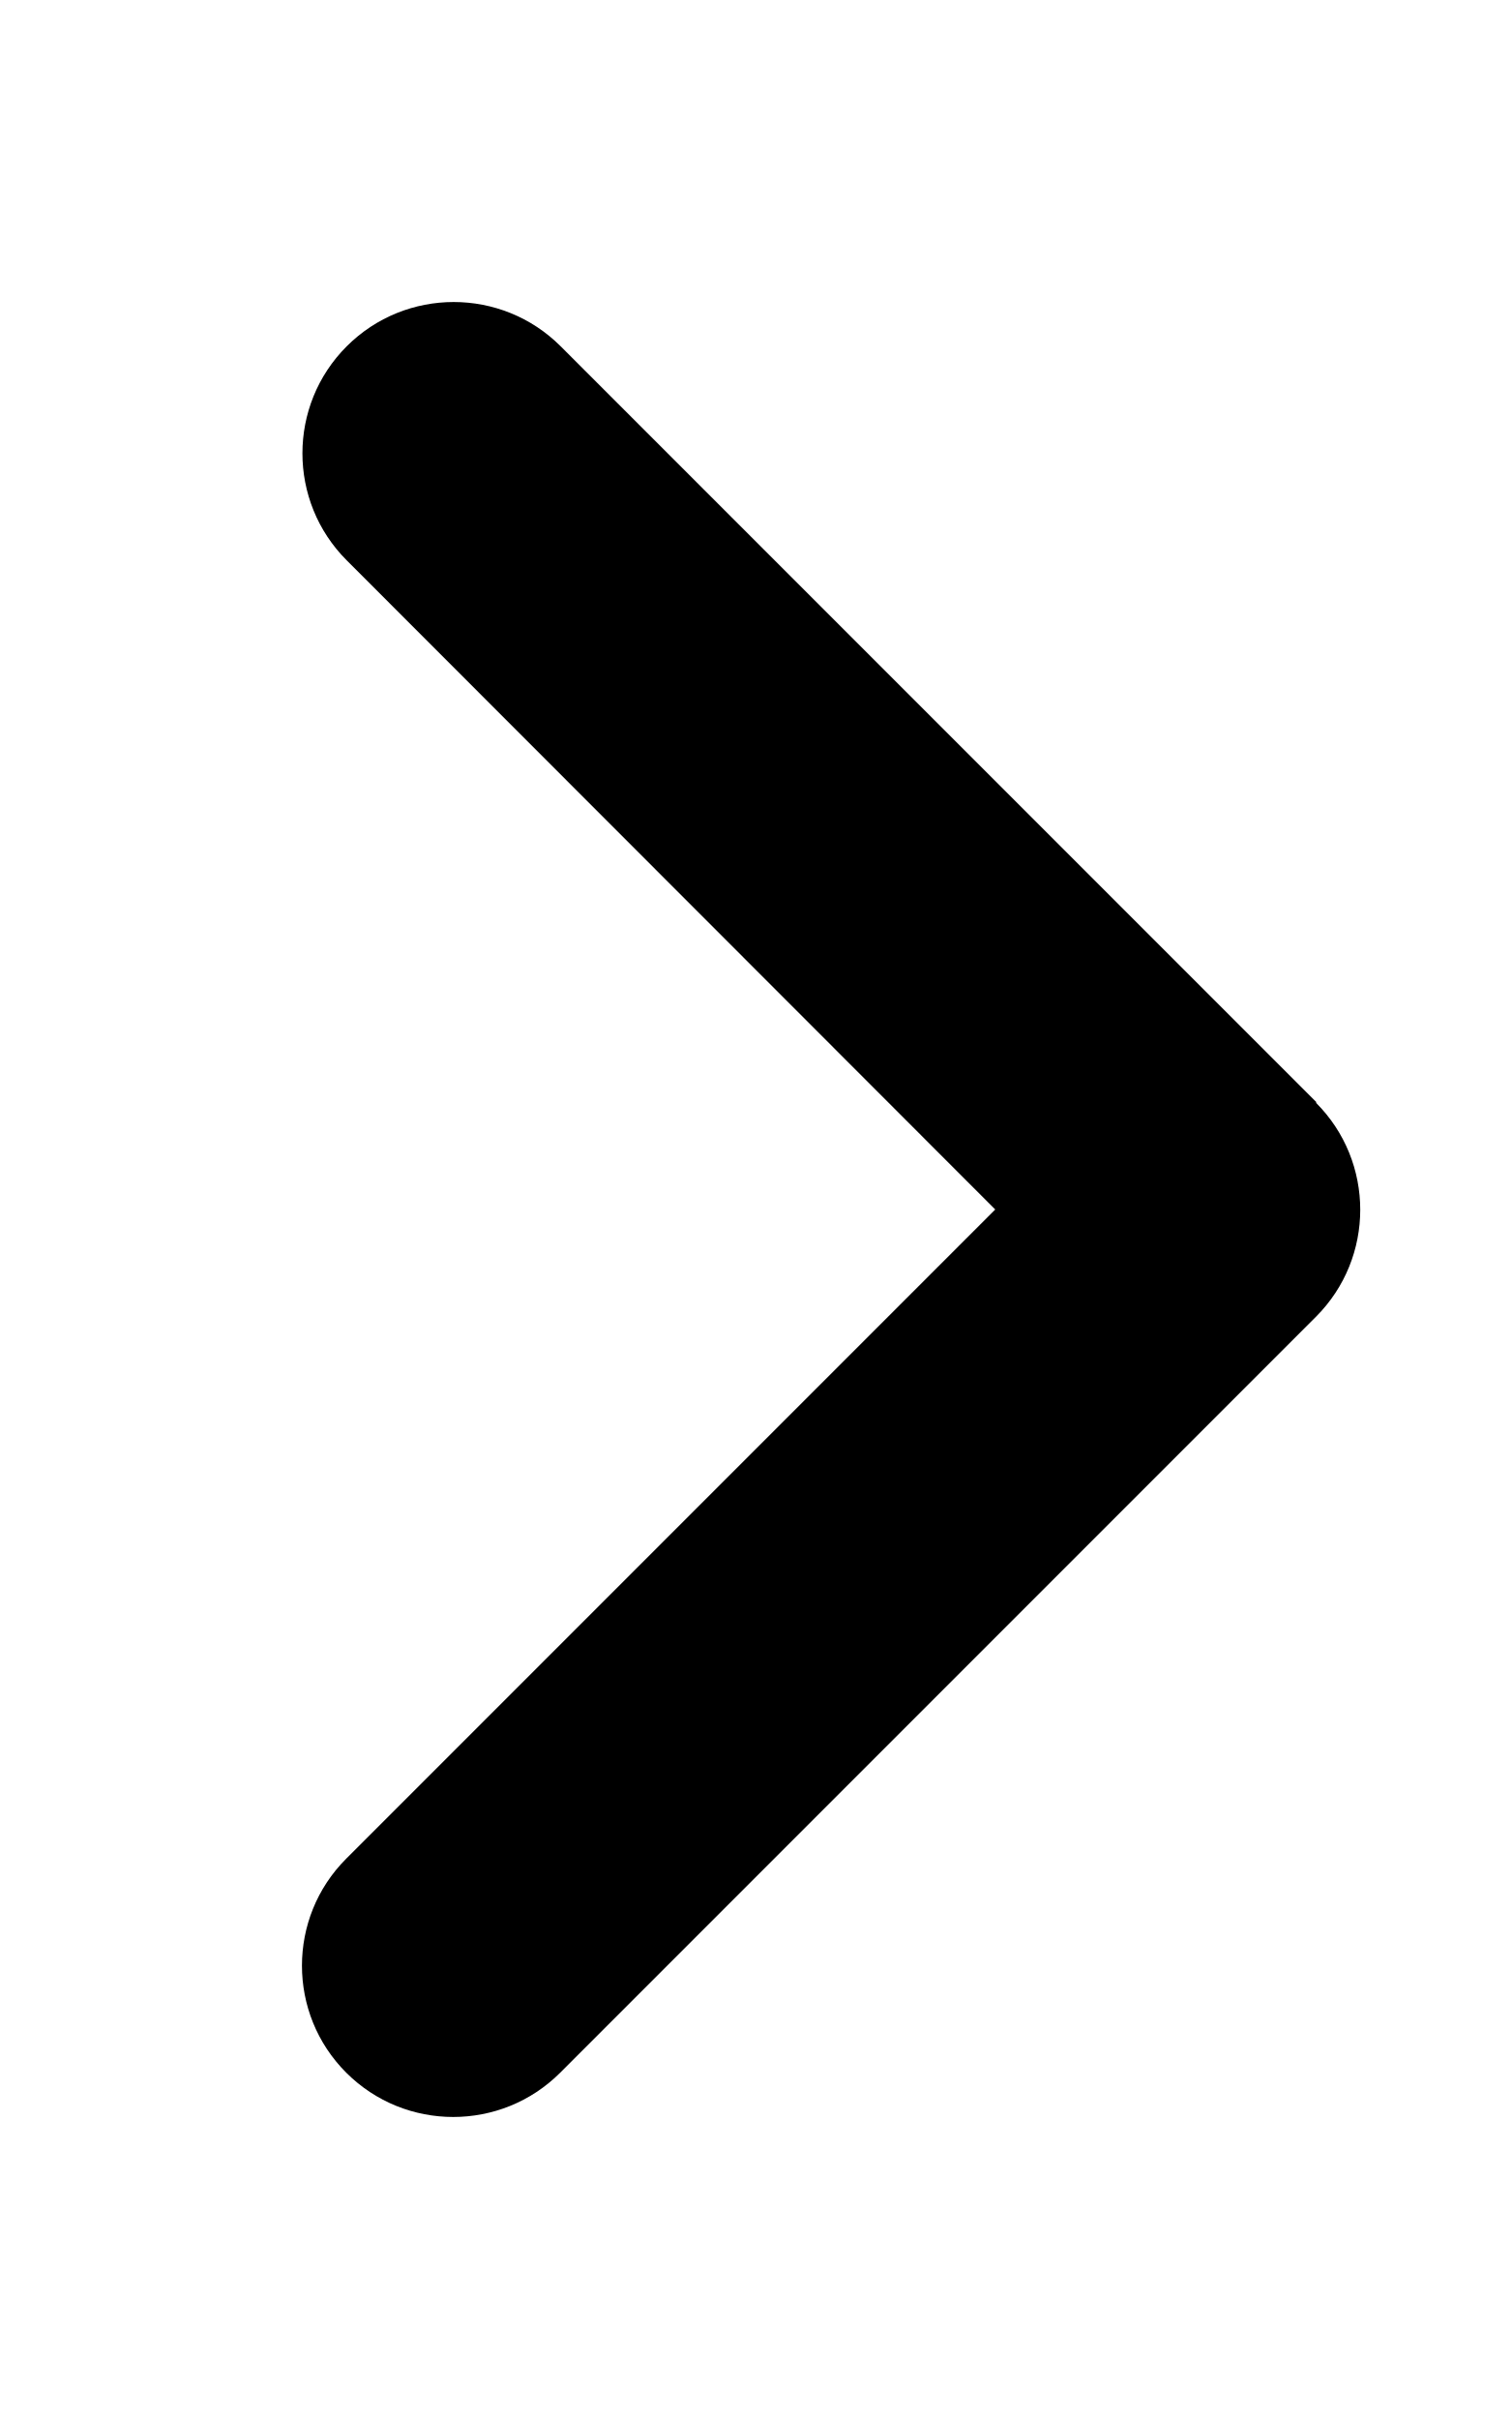
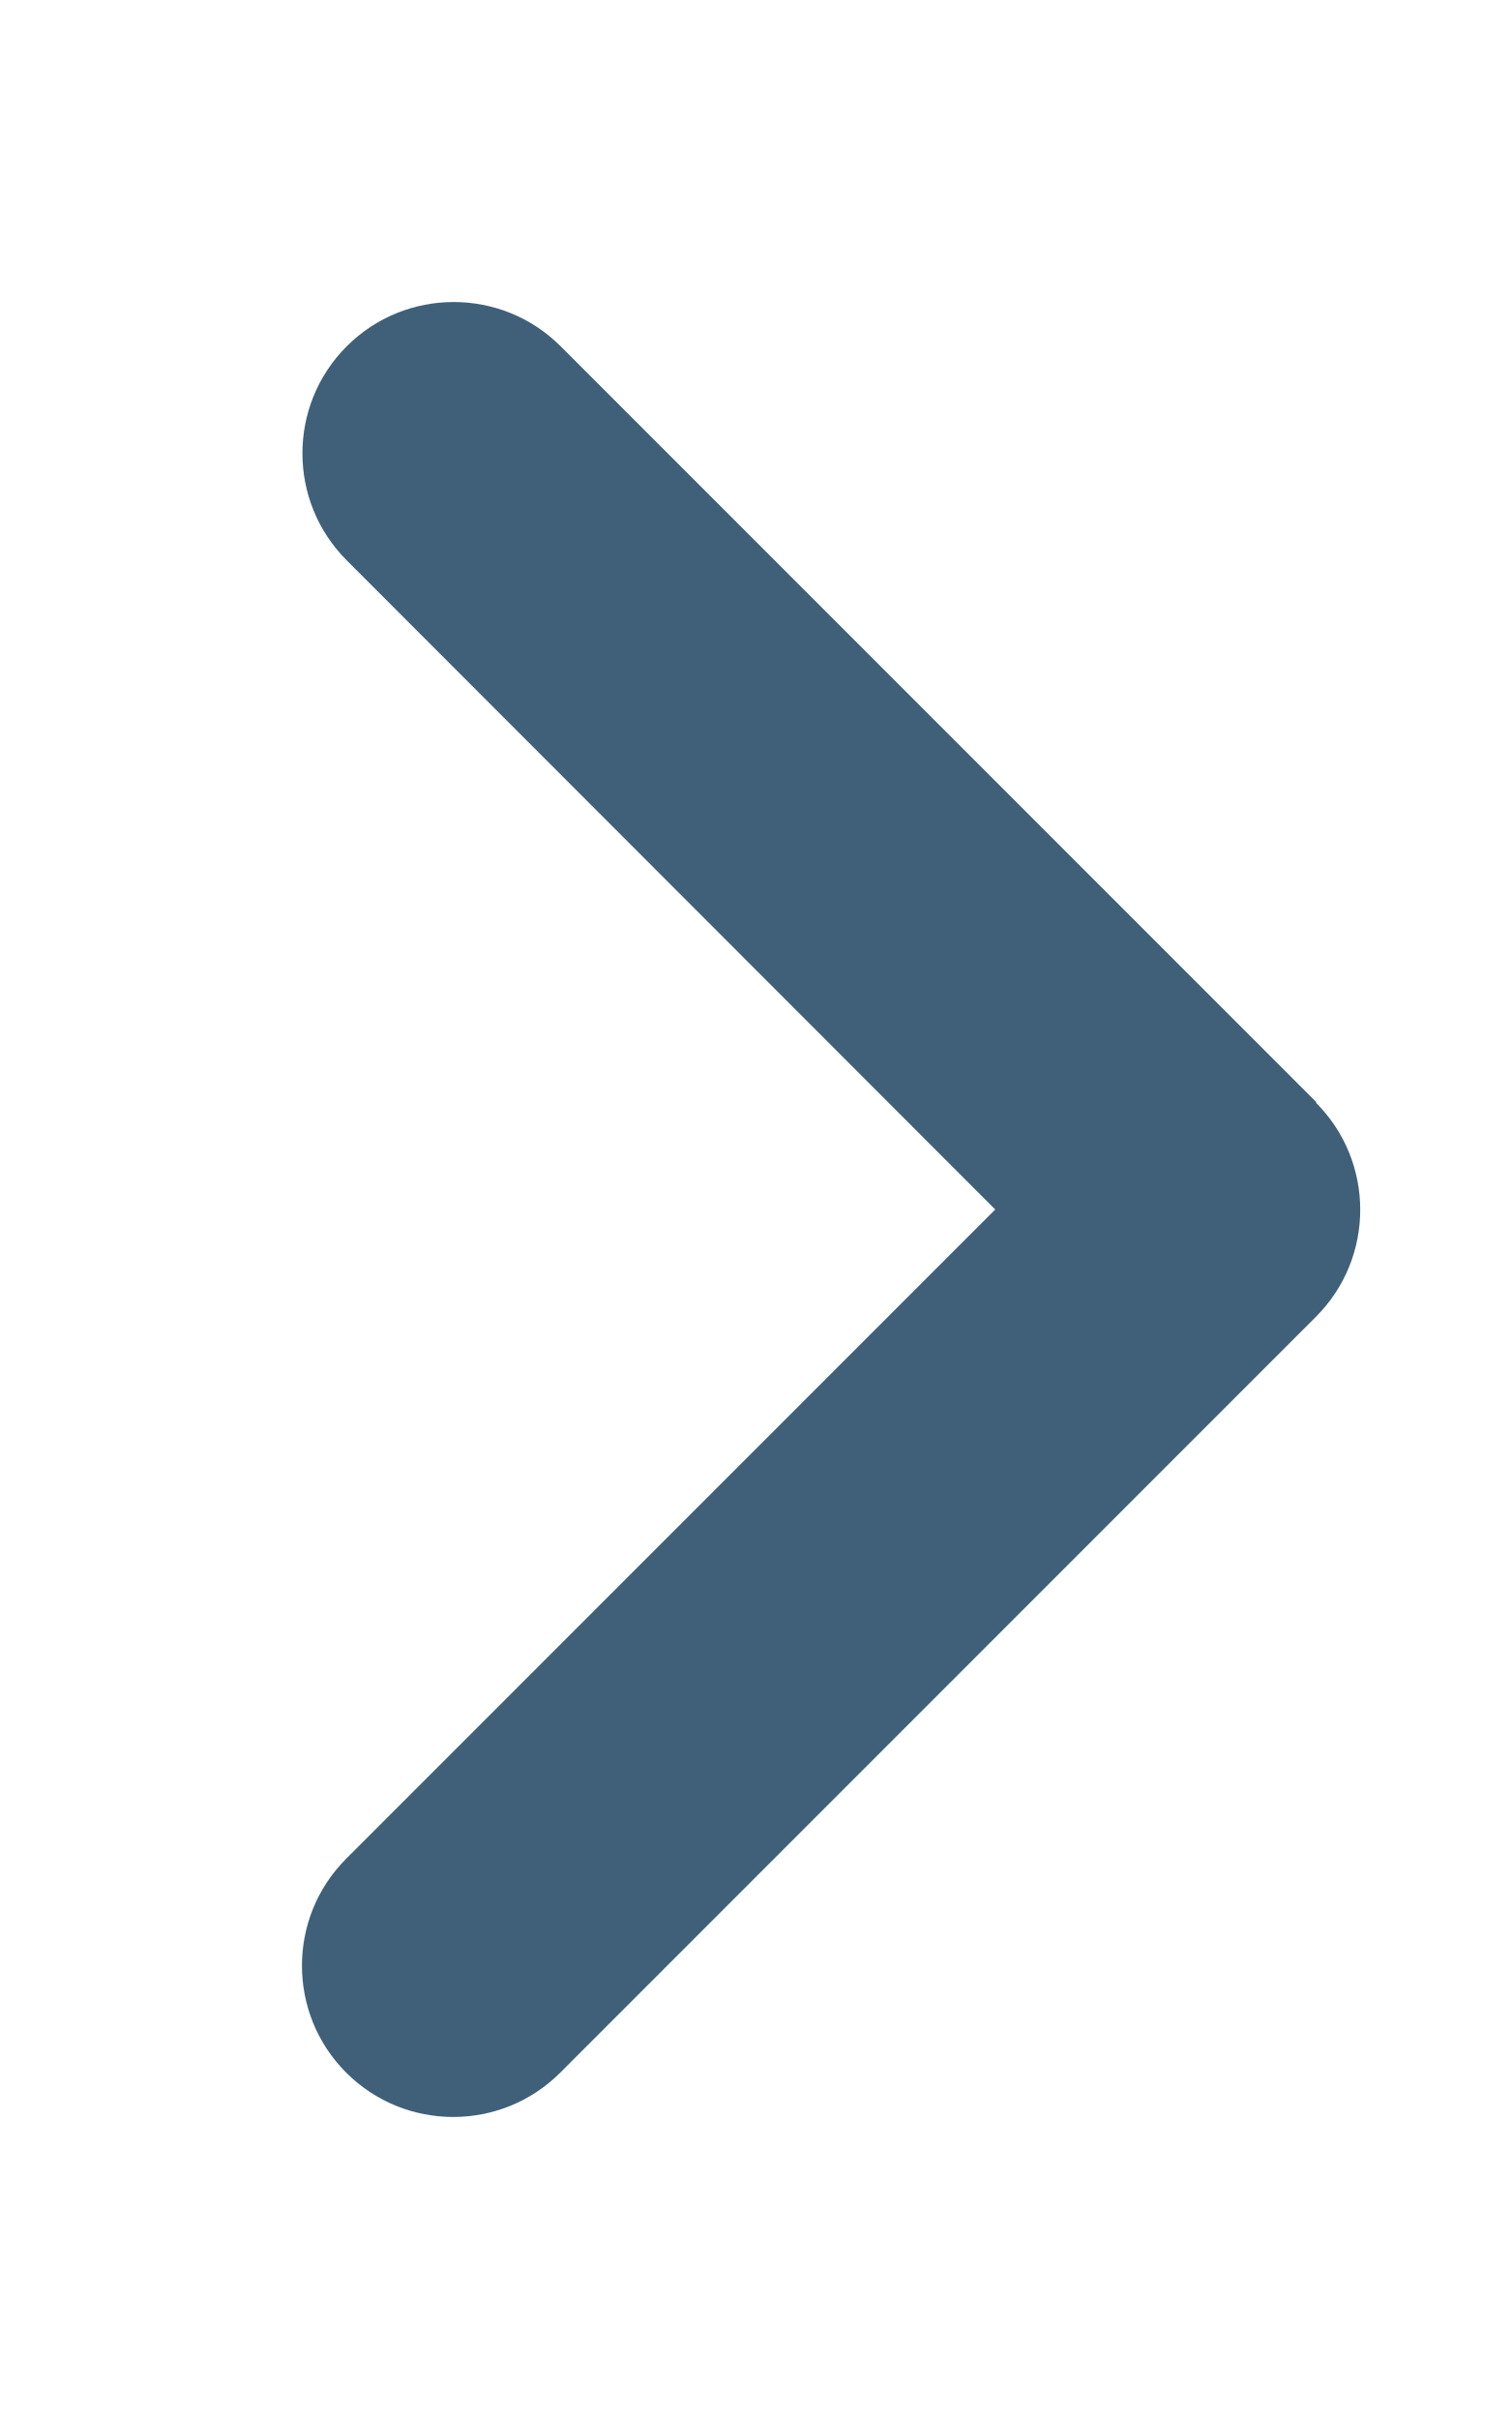
- <svg xmlns="http://www.w3.org/2000/svg" viewBox="0 0 320 512">
+ <svg xmlns="http://www.w3.org/2000/svg" fill="#3F6078" viewBox="0 0 320 512">
  <path d="M278.6 233.4c12.5 12.5 12.5 32.8 0 45.3l-160 160c-12.5 12.5-32.8 12.5-45.3 0s-12.5-32.8 0-45.3L210.7 256 73.4 118.6c-12.5-12.5-12.5-32.8 0-45.3s32.8-12.5 45.3 0l160 160z" />
</svg>
